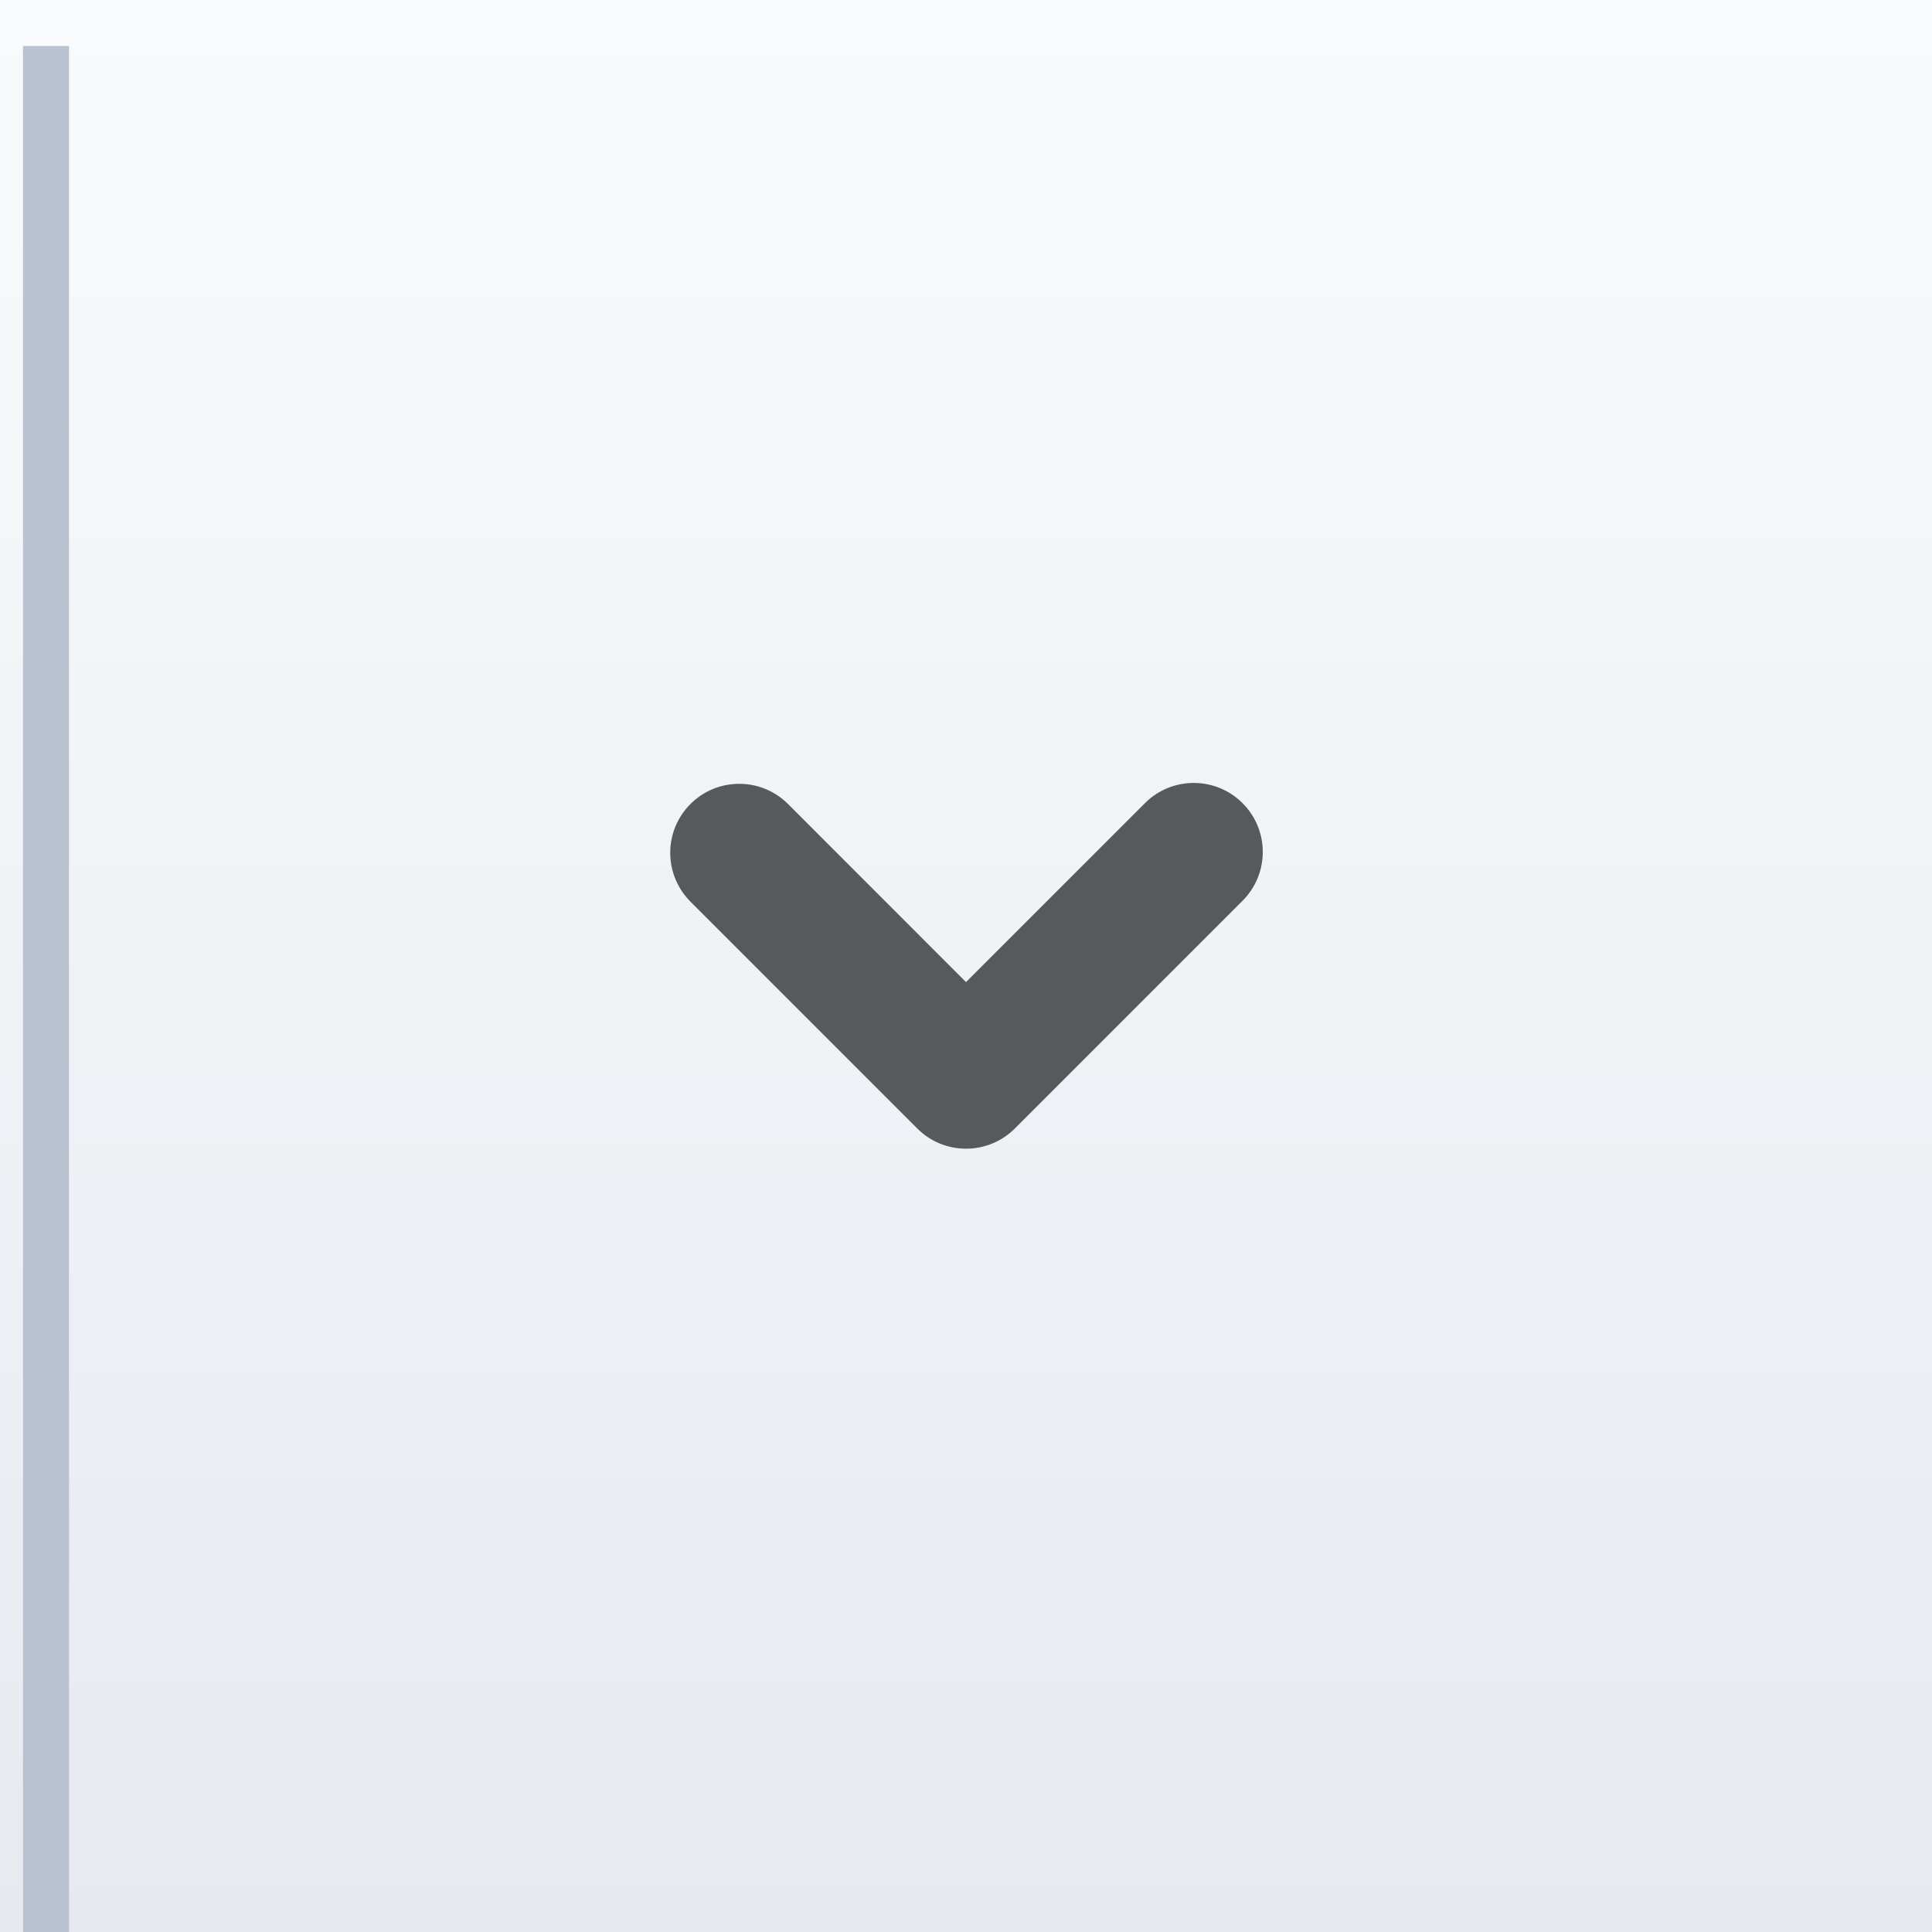
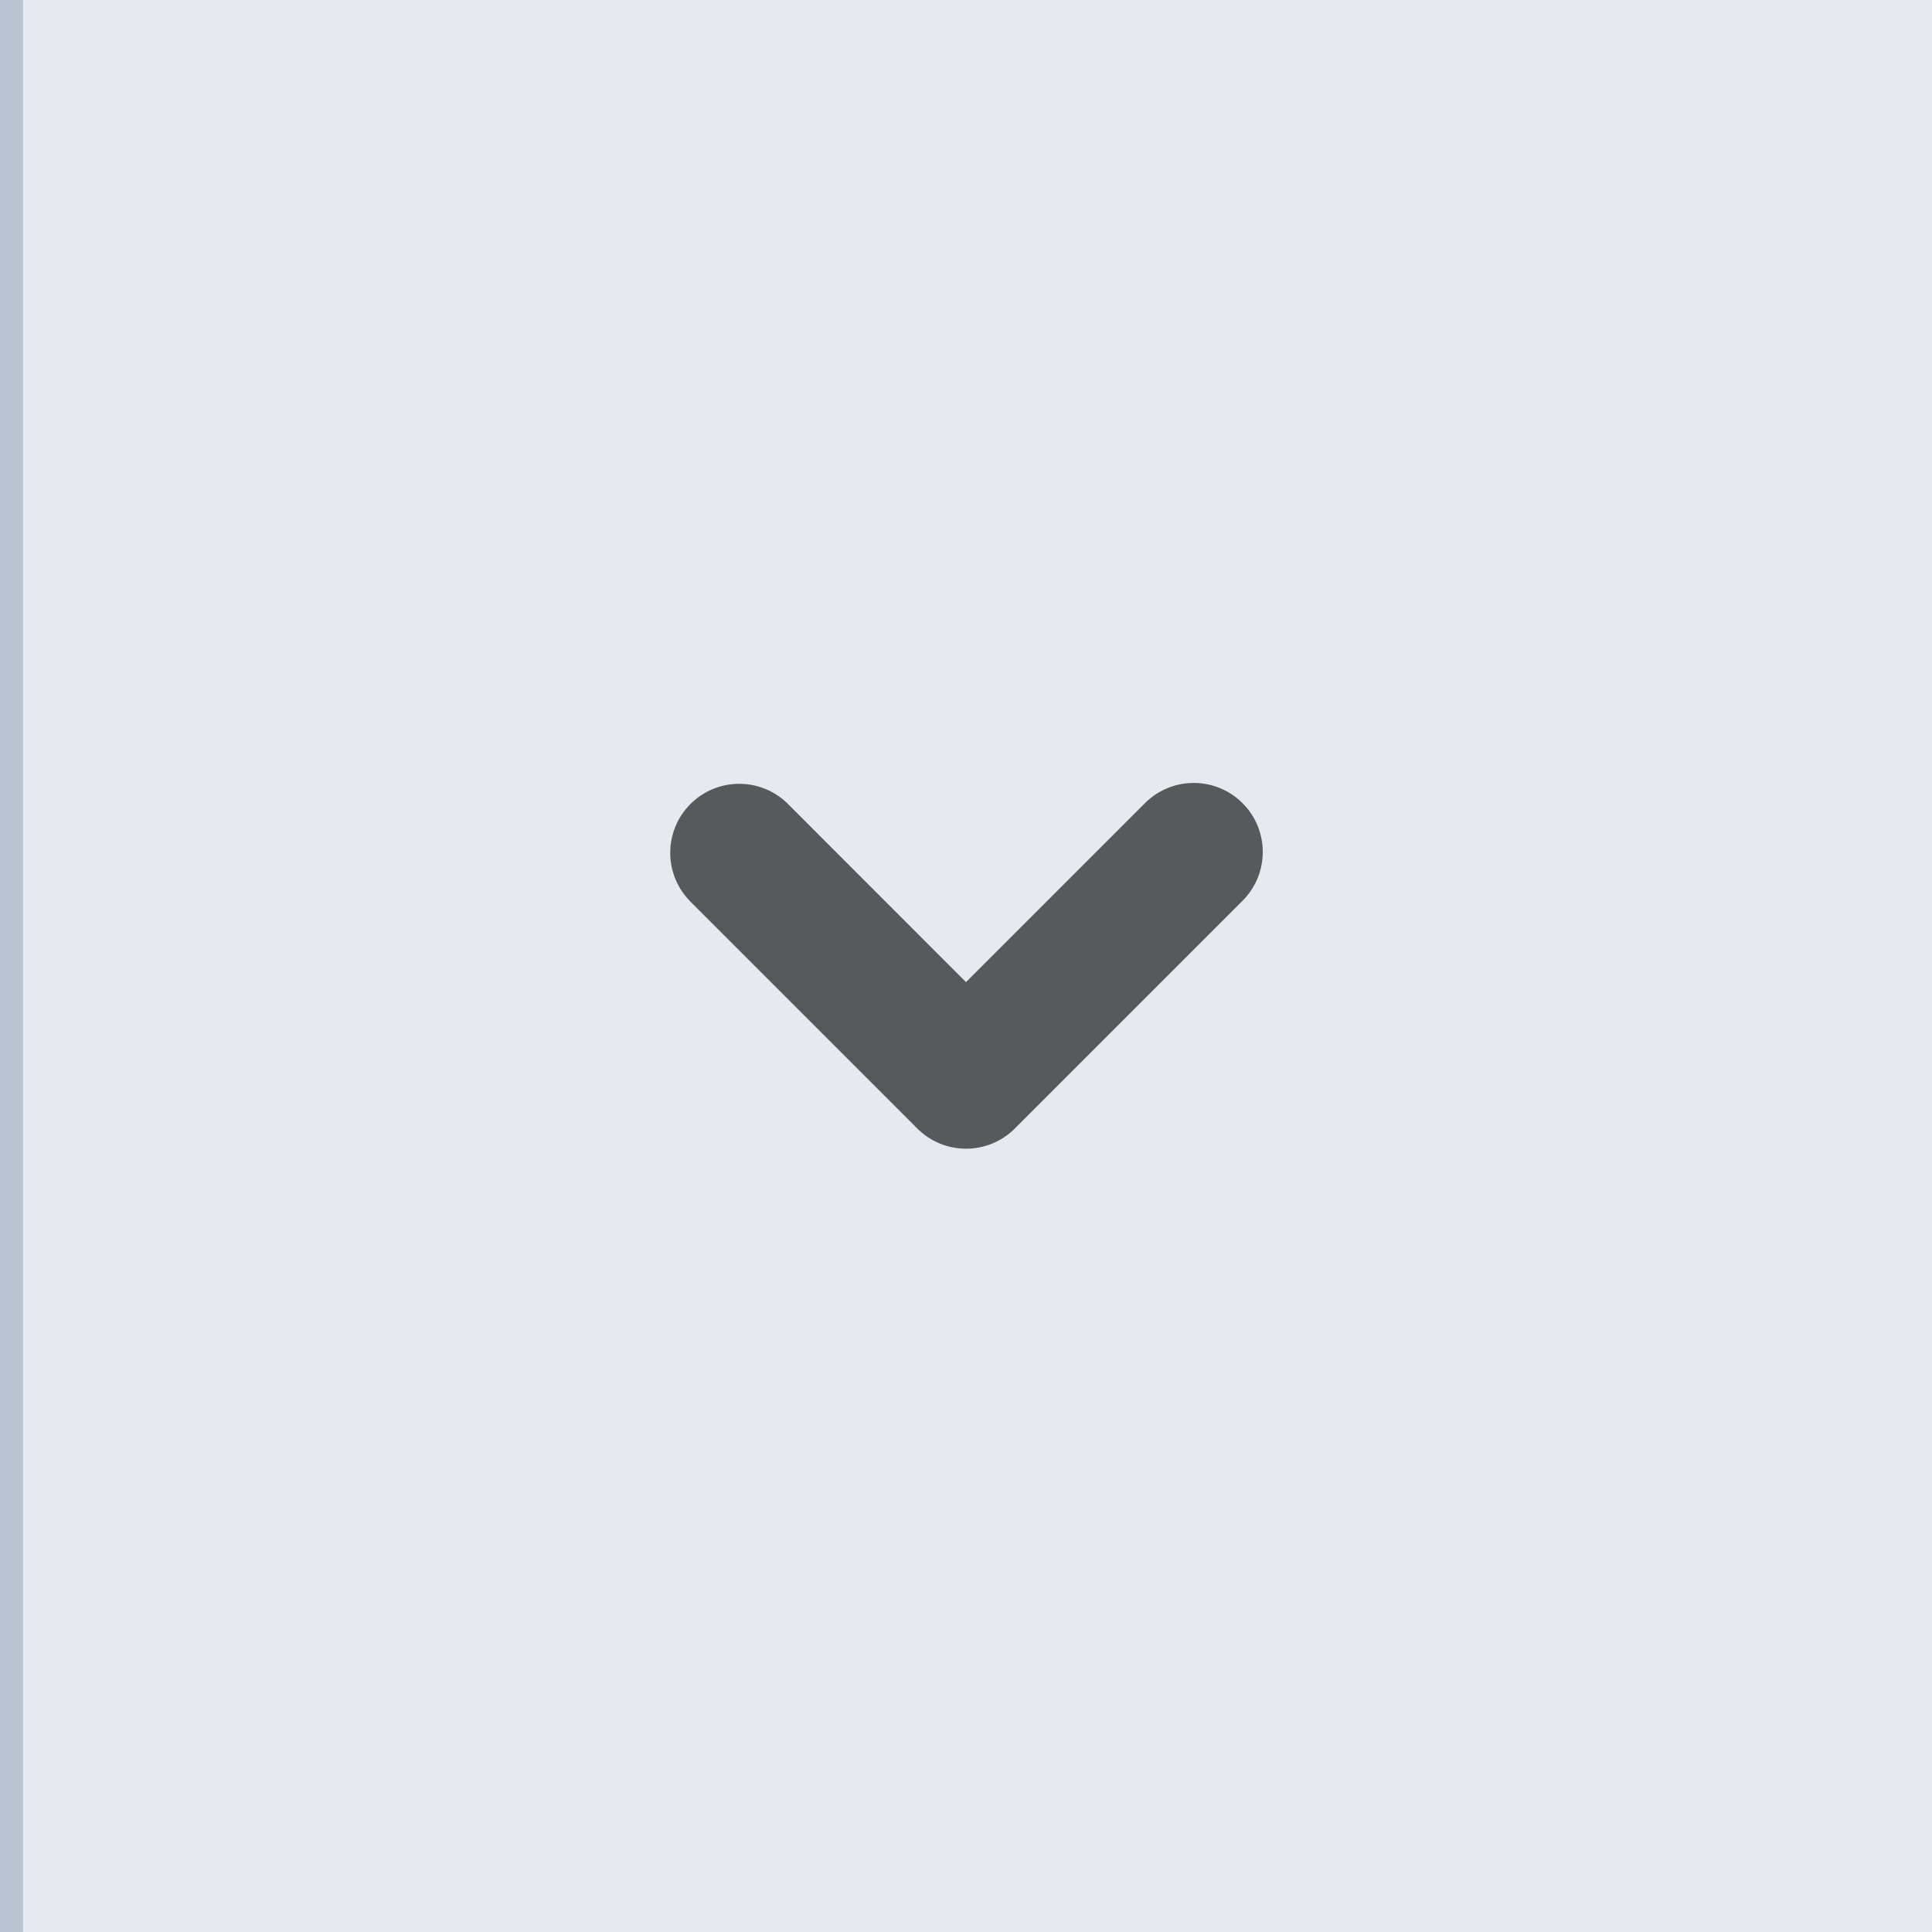
<svg xmlns="http://www.w3.org/2000/svg" width="42" height="42" viewBox="0 0 42 42">
-   <defs>
-     <linearGradient x1="50%" y1="0%" x2="50%" y2="100%" id="a">
-       <stop stop-color="#F9FAFB" offset="0%" />
-       <stop stop-color="#E6EAF0" offset="100%" />
-     </linearGradient>
-   </defs>
-   <path fill="url(#a)" d="M0 0h42v42H0z" />
-   <path stroke="#B9C2D0" d="M1 1v42" />
+   <path fill="#e6eaf0" d="M0 0h42v42H0z" />
+   <path stroke="#B9C2D0" d="M0 0v42" />
  <path d="M14.99 19.582l4.95 4.95a1.5 1.5 0 0 0 2.122 0l4.95-4.95a1.5 1.5 0 0 0-2.122-2.122L21 21.35l-3.888-3.89a1.5 1.5 0 0 0-2.12 2.122z" fill="#565A5C" />
</svg>
